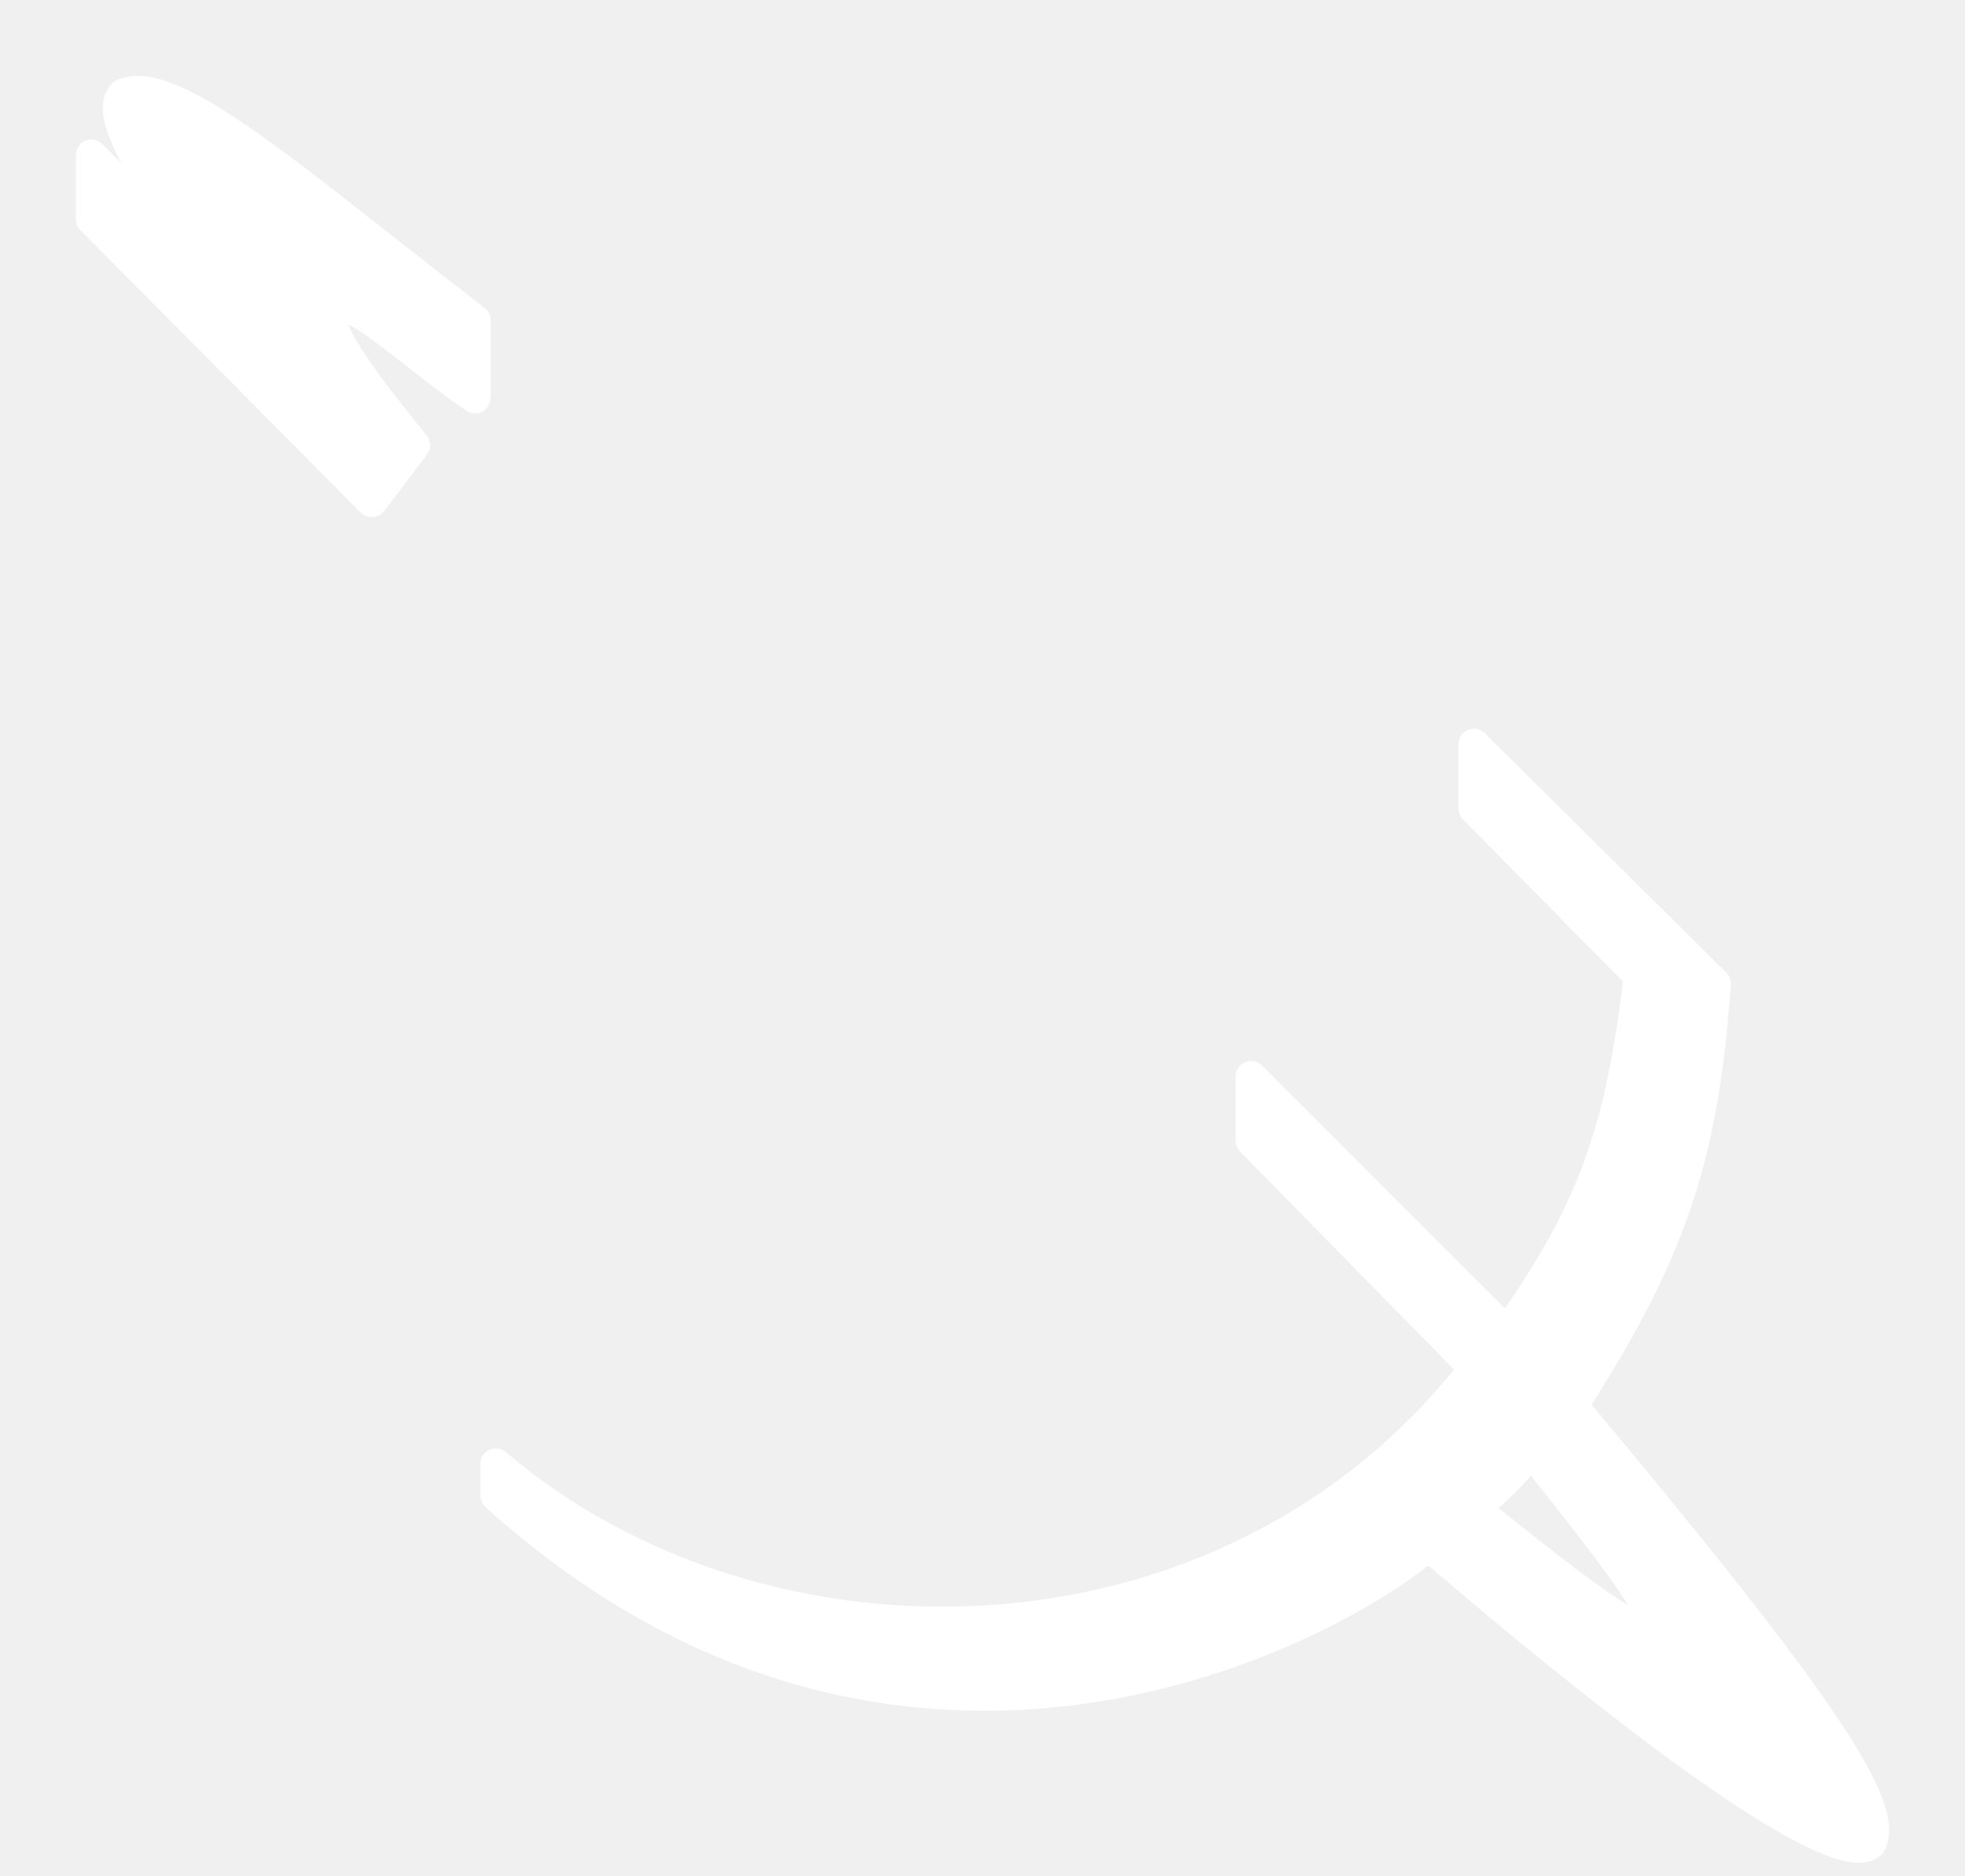
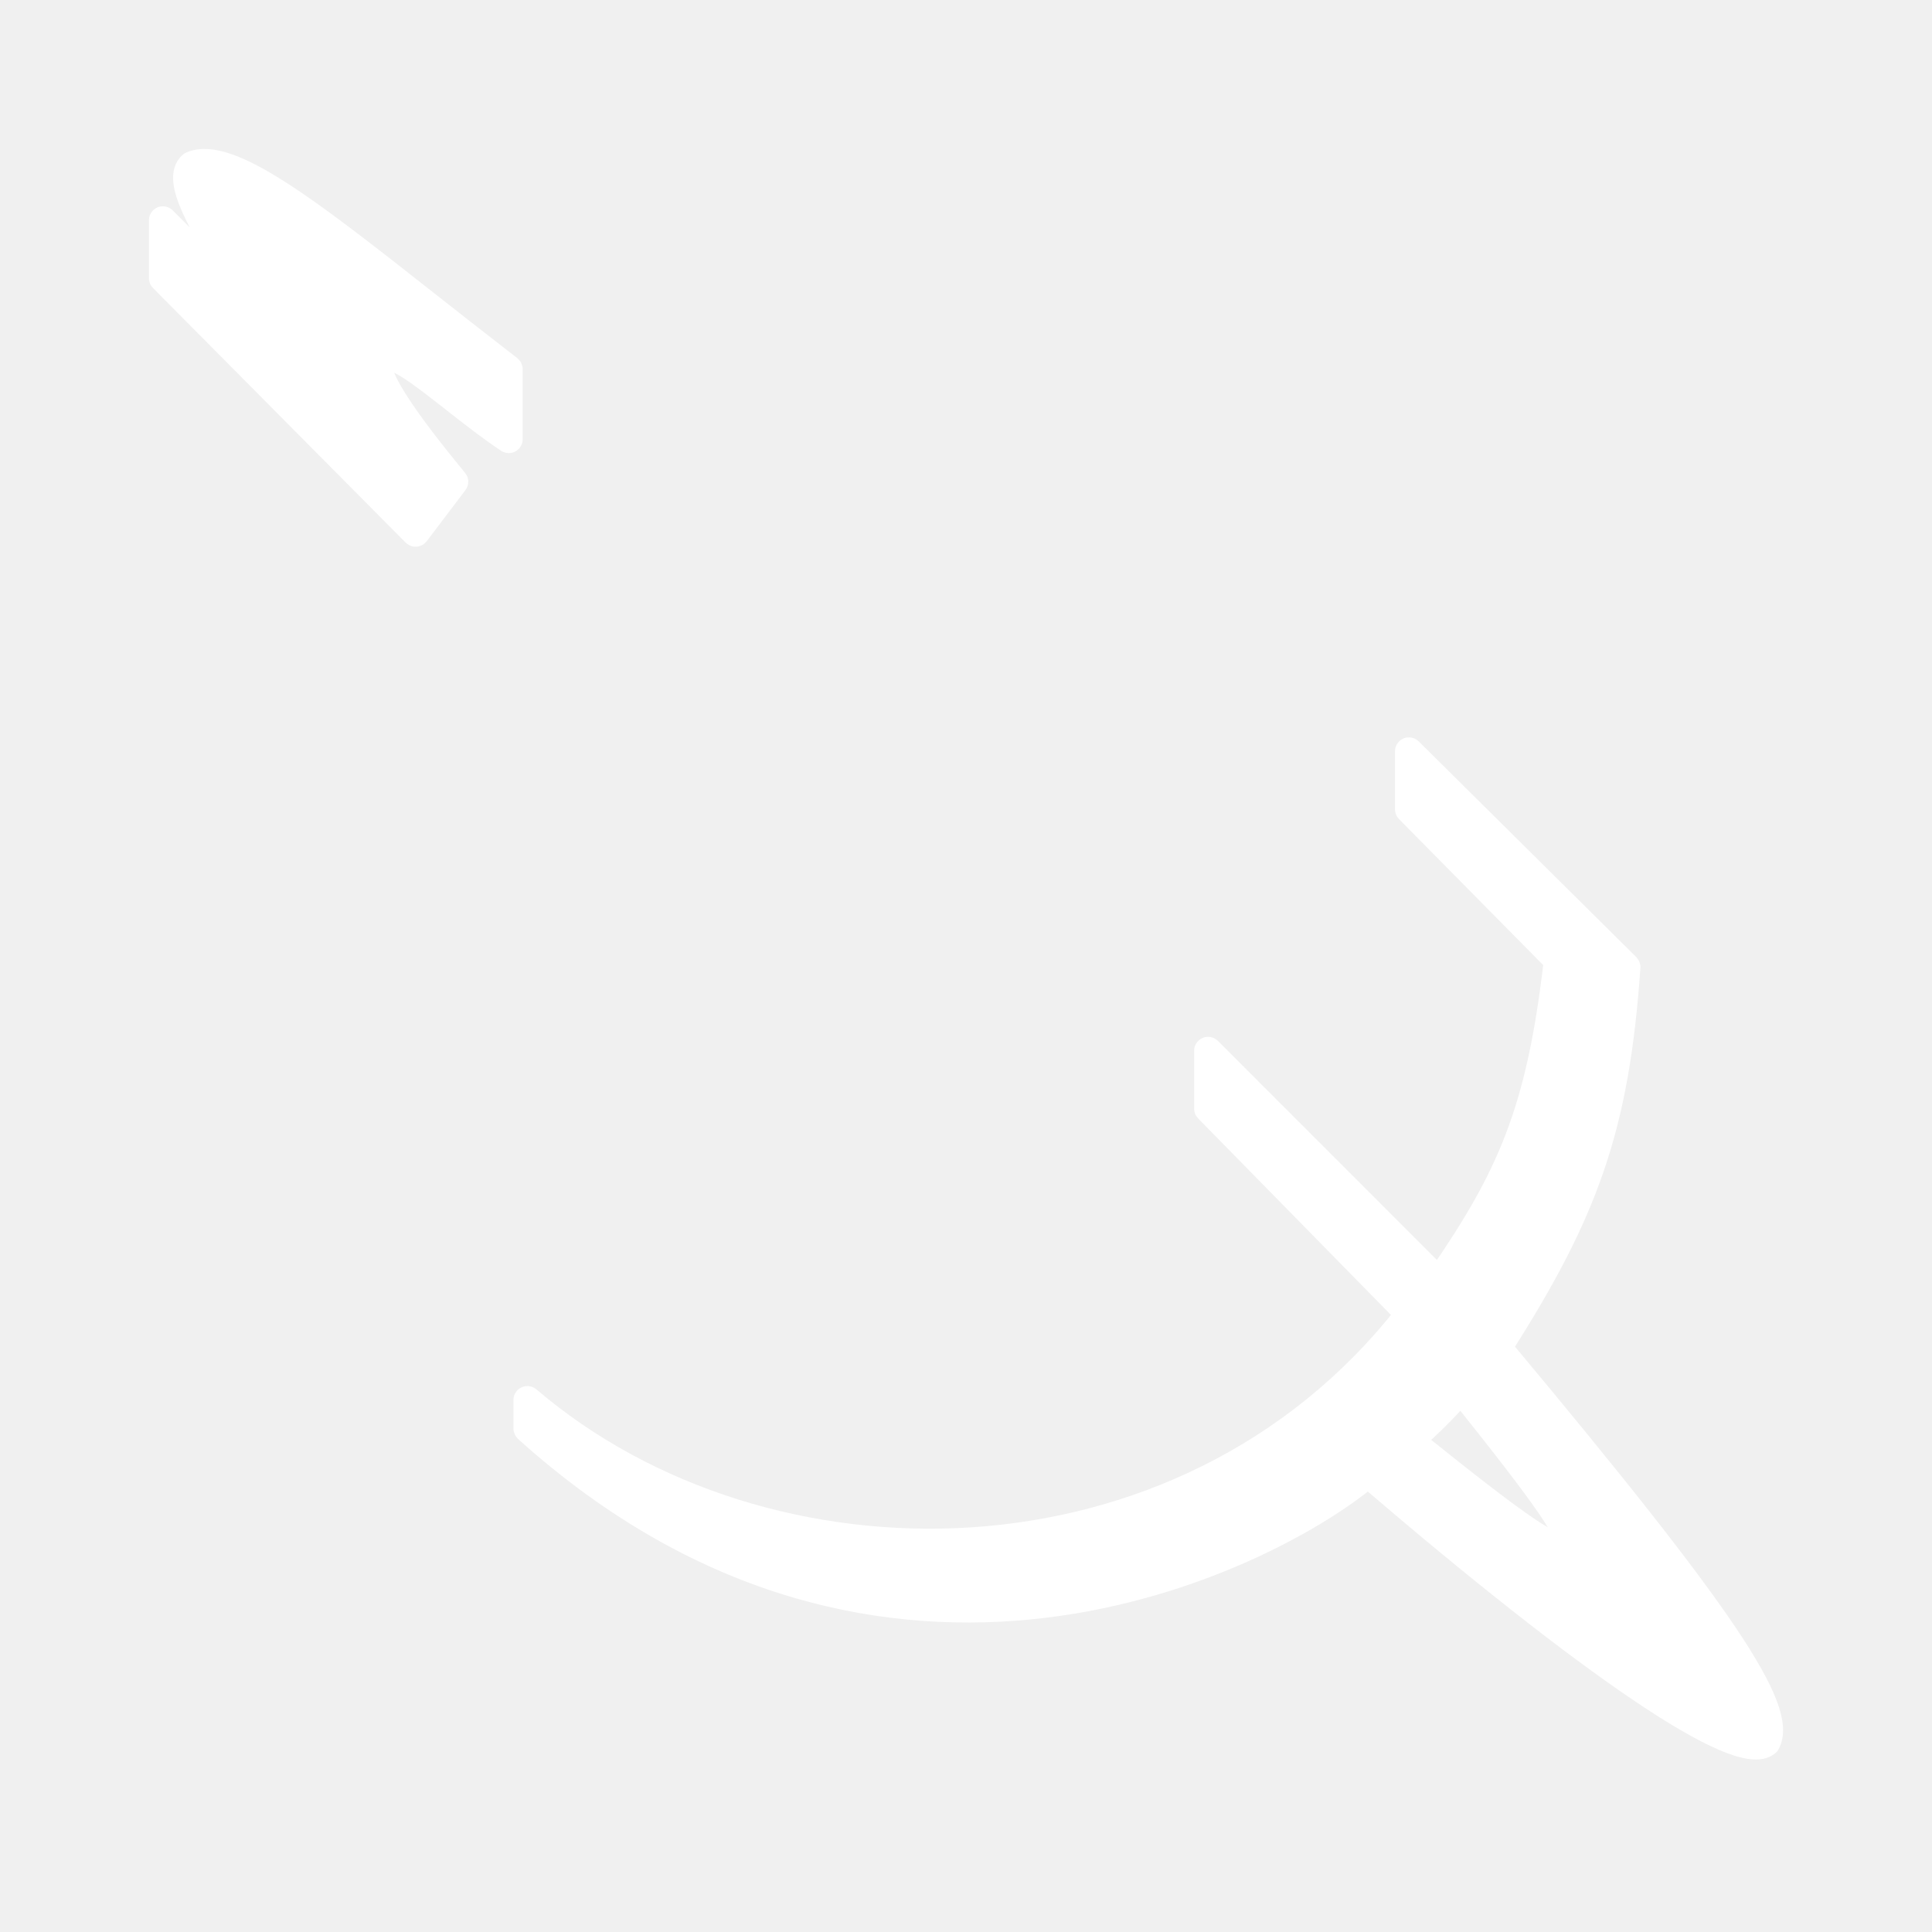
- <svg xmlns="http://www.w3.org/2000/svg" width="22" height="21" viewBox="0 0 22 21" fill="none">
-   <path d="M4.316 2.772C2.862 1.627 1.848 0.829 1.373 1.032C1.371 1.033 1.369 1.034 1.367 1.036C1.156 1.232 1.466 1.77 2.016 2.631C2.031 2.654 2 2.679 1.98 2.66L1.039 1.719C1.025 1.705 1 1.715 1 1.736V2.456C1 2.462 1.002 2.468 1.007 2.472L4.146 5.635C4.156 5.645 4.173 5.644 4.181 5.633L4.662 4.998C4.669 4.99 4.669 4.978 4.662 4.97C4.047 4.223 3.566 3.551 3.772 3.459C3.904 3.4 4.238 3.663 4.631 3.971C4.847 4.14 5.081 4.324 5.308 4.475C5.323 4.485 5.343 4.474 5.343 4.456V3.586C5.343 3.579 5.34 3.572 5.334 3.567C4.975 3.29 4.635 3.023 4.316 2.772Z" fill="white" />
-   <path fill-rule="evenodd" clip-rule="evenodd" d="M5.528 16.391V16.746C5.528 16.753 5.531 16.759 5.536 16.764C9.998 20.784 14.741 18.375 15.98 17.346C15.989 17.339 16 17.34 16.009 17.347C18.695 19.648 20.599 20.972 20.958 20.663C20.96 20.662 20.962 20.66 20.963 20.657C21.187 20.233 20.432 19.088 17.645 15.753C17.639 15.745 17.638 15.734 17.644 15.726C18.703 14.064 19.09 13.013 19.228 11.014C19.228 11.008 19.226 11.001 19.221 10.996L16.519 8.317C16.504 8.302 16.479 8.312 16.479 8.333V9.054C16.479 9.06 16.482 9.065 16.486 9.07L18.32 10.927C18.325 10.931 18.327 10.939 18.326 10.946C18.112 12.804 17.741 13.625 16.888 14.862C16.88 14.874 16.863 14.876 16.852 14.866L14.024 12.037C14.009 12.022 13.984 12.032 13.984 12.053V12.773C13.984 12.779 13.986 12.785 13.991 12.789L16.465 15.31C16.473 15.318 16.474 15.331 16.467 15.34C13.691 18.869 8.509 18.887 5.567 16.374C5.552 16.361 5.528 16.371 5.528 16.391ZM17.149 16.294C18.227 17.643 18.518 18.066 18.466 18.212C18.277 18.224 17.968 18.036 16.549 16.895C16.797 16.668 16.932 16.538 17.149 16.294Z" fill="white" />
-   <path d="M4.316 2.772C2.862 1.627 1.848 0.829 1.373 1.032C1.371 1.033 1.369 1.034 1.367 1.036C1.156 1.232 1.466 1.77 2.016 2.631C2.031 2.654 2 2.679 1.98 2.66L1.039 1.719C1.025 1.705 1 1.715 1 1.736V2.456C1 2.462 1.002 2.468 1.007 2.472L4.146 5.635C4.156 5.645 4.173 5.644 4.181 5.633L4.662 4.998C4.669 4.99 4.669 4.978 4.662 4.97C4.047 4.223 3.566 3.551 3.772 3.459C3.904 3.4 4.238 3.663 4.631 3.971C4.847 4.14 5.081 4.324 5.308 4.475C5.323 4.485 5.343 4.474 5.343 4.456V3.586C5.343 3.579 5.34 3.572 5.334 3.567C4.975 3.29 4.635 3.023 4.316 2.772Z" fill="white" />
-   <path fill-rule="evenodd" clip-rule="evenodd" d="M5.528 16.391V16.746C5.528 16.753 5.531 16.759 5.536 16.764C9.998 20.784 14.741 18.375 15.98 17.346C15.989 17.339 16 17.34 16.009 17.347C18.695 19.648 20.599 20.972 20.958 20.663C20.96 20.662 20.962 20.66 20.963 20.657C21.187 20.233 20.432 19.088 17.645 15.753C17.639 15.745 17.638 15.734 17.644 15.726C18.703 14.064 19.09 13.013 19.228 11.014C19.228 11.008 19.226 11.001 19.221 10.996L16.519 8.317C16.504 8.302 16.479 8.312 16.479 8.333V9.054C16.479 9.06 16.482 9.065 16.486 9.07L18.32 10.927C18.325 10.931 18.327 10.939 18.326 10.946C18.112 12.804 17.741 13.625 16.888 14.862C16.88 14.874 16.863 14.876 16.852 14.866L14.024 12.037C14.009 12.022 13.984 12.032 13.984 12.053V12.773C13.984 12.779 13.986 12.785 13.991 12.789L16.465 15.31C16.473 15.318 16.474 15.331 16.467 15.34C13.691 18.869 8.509 18.887 5.567 16.374C5.552 16.361 5.528 16.371 5.528 16.391ZM17.149 16.294C18.227 17.643 18.518 18.066 18.466 18.212C18.277 18.224 17.968 18.036 16.549 16.895C16.797 16.668 16.932 16.538 17.149 16.294Z" fill="white" />
-   <path d="M4.316 2.772C2.862 1.627 1.848 0.829 1.373 1.032C1.371 1.033 1.369 1.034 1.367 1.036C1.156 1.232 1.466 1.77 2.016 2.631C2.031 2.654 2 2.679 1.98 2.66L1.039 1.719C1.025 1.705 1 1.715 1 1.736V2.456C1 2.462 1.002 2.468 1.007 2.472L4.146 5.635C4.156 5.645 4.173 5.644 4.181 5.633L4.662 4.998C4.669 4.99 4.669 4.978 4.662 4.97C4.047 4.223 3.566 3.551 3.772 3.459C3.904 3.4 4.238 3.663 4.631 3.971C4.847 4.14 5.081 4.324 5.308 4.475C5.323 4.485 5.343 4.474 5.343 4.456V3.586C5.343 3.579 5.34 3.572 5.334 3.567C4.975 3.29 4.635 3.023 4.316 2.772ZM5.528 16.391V16.746C5.528 16.753 5.531 16.759 5.536 16.764C9.998 20.784 14.741 18.375 15.98 17.346C15.989 17.339 16 17.34 16.009 17.347C18.695 19.648 20.599 20.972 20.958 20.663C20.96 20.662 20.962 20.66 20.963 20.657C21.187 20.233 20.432 19.088 17.645 15.753C17.639 15.745 17.638 15.734 17.644 15.726C18.703 14.064 19.09 13.013 19.228 11.014C19.228 11.008 19.226 11.001 19.221 10.996L16.519 8.317C16.504 8.302 16.479 8.312 16.479 8.333V9.054C16.479 9.06 16.482 9.065 16.486 9.07L18.32 10.927C18.325 10.931 18.327 10.939 18.326 10.946C18.112 12.804 17.741 13.625 16.888 14.862C16.88 14.874 16.863 14.876 16.852 14.866L14.024 12.037C14.009 12.022 13.984 12.032 13.984 12.053V12.773C13.984 12.779 13.986 12.785 13.991 12.789L16.465 15.31C16.473 15.318 16.474 15.331 16.467 15.34C13.691 18.869 8.509 18.887 5.567 16.374C5.552 16.361 5.528 16.371 5.528 16.391ZM17.149 16.294C18.227 17.643 18.518 18.066 18.466 18.212C18.277 18.224 17.968 18.036 16.549 16.895C16.797 16.668 16.932 16.538 17.149 16.294Z" stroke="white" stroke-width="0.3" />
+ <svg xmlns="http://www.w3.org/2000/svg" width="24" height="24" viewBox="0 0 24 24" fill="none">
+   <path d="M5.316 3.772C3.862 2.627 2.848 1.829 2.373 2.032C2.371 2.033 2.369 2.034 2.367 2.036C2.156 2.232 2.466 2.77 3.016 3.631C3.031 3.654 3 3.679 2.98 3.66L2.039 2.719C2.025 2.705 2 2.715 2 2.736V3.456C2 3.462 2.002 3.468 2.007 3.472L5.146 6.635C5.156 6.645 5.173 6.644 5.181 6.633L5.662 5.998C5.669 5.99 5.669 5.978 5.662 5.97C5.047 5.223 4.566 4.551 4.772 4.459C4.904 4.4 5.238 4.663 5.631 4.971C5.847 5.14 6.081 5.324 6.308 5.475C6.323 5.485 6.343 5.474 6.343 5.456V4.586C6.343 4.579 6.34 4.572 6.334 4.567C5.975 4.29 5.635 4.023 5.316 3.772Z" fill="white" />
+   <path fill-rule="evenodd" clip-rule="evenodd" d="M6.528 17.391V17.746C6.528 17.753 6.531 17.759 6.536 17.764C10.998 21.784 15.741 19.375 16.98 18.346C16.989 18.339 17 18.34 17.009 18.347C19.695 20.648 21.599 21.972 21.958 21.663C21.96 21.662 21.962 21.66 21.963 21.657C22.187 21.233 21.432 20.088 18.645 16.753C18.639 16.745 18.638 16.734 18.644 16.726C19.703 15.064 20.09 14.013 20.228 12.014C20.228 12.008 20.226 12.001 20.221 11.996L17.519 9.317C17.504 9.302 17.479 9.312 17.479 9.333V10.054C17.479 10.06 17.482 10.066 17.486 10.07L19.32 11.927C19.325 11.931 19.327 11.939 19.326 11.946C19.112 13.804 18.741 14.625 17.888 15.862C17.88 15.874 17.863 15.876 17.852 15.866L15.024 13.037C15.009 13.022 14.984 13.032 14.984 13.053V13.773C14.984 13.779 14.986 13.785 14.991 13.789L17.465 16.31C17.473 16.318 17.474 16.331 17.467 16.34C14.691 19.869 9.509 19.887 6.567 17.374C6.552 17.361 6.528 17.371 6.528 17.391ZM18.149 17.294C19.227 18.643 19.518 19.066 19.466 19.212C19.277 19.224 18.968 19.036 17.549 17.895C17.797 17.668 17.932 17.538 18.149 17.294Z" fill="white" />
+   <path d="M5.316 3.772C3.862 2.627 2.848 1.829 2.373 2.032C2.371 2.033 2.369 2.034 2.367 2.036C2.156 2.232 2.466 2.77 3.016 3.631C3.031 3.654 3 3.679 2.98 3.66L2.039 2.719C2.025 2.705 2 2.715 2 2.736V3.456C2 3.462 2.002 3.468 2.007 3.472L5.146 6.635C5.156 6.645 5.173 6.644 5.181 6.633L5.662 5.998C5.669 5.99 5.669 5.978 5.662 5.97C5.047 5.223 4.566 4.551 4.772 4.459C4.904 4.4 5.238 4.663 5.631 4.971C5.847 5.14 6.081 5.324 6.308 5.475C6.323 5.485 6.343 5.474 6.343 5.456V4.586C6.343 4.579 6.34 4.572 6.334 4.567C5.975 4.29 5.635 4.023 5.316 3.772Z" fill="white" />
+   <path fill-rule="evenodd" clip-rule="evenodd" d="M6.528 17.391V17.746C6.528 17.753 6.531 17.759 6.536 17.764C10.998 21.784 15.741 19.375 16.98 18.346C16.989 18.339 17 18.34 17.009 18.347C19.695 20.648 21.599 21.972 21.958 21.663C21.96 21.662 21.962 21.66 21.963 21.657C22.187 21.233 21.432 20.088 18.645 16.753C18.639 16.745 18.638 16.734 18.644 16.726C19.703 15.064 20.09 14.013 20.228 12.014C20.228 12.008 20.226 12.001 20.221 11.996L17.519 9.317C17.504 9.302 17.479 9.312 17.479 9.333V10.054C17.479 10.06 17.482 10.066 17.486 10.07L19.32 11.927C19.325 11.931 19.327 11.939 19.326 11.946C19.112 13.804 18.741 14.625 17.888 15.862C17.88 15.874 17.863 15.876 17.852 15.866L15.024 13.037C15.009 13.022 14.984 13.032 14.984 13.053V13.773C14.984 13.779 14.986 13.785 14.991 13.789L17.465 16.31C17.473 16.318 17.474 16.331 17.467 16.34C14.691 19.869 9.509 19.887 6.567 17.374C6.552 17.361 6.528 17.371 6.528 17.391ZM18.149 17.294C19.227 18.643 19.518 19.066 19.466 19.212C19.277 19.224 18.968 19.036 17.549 17.895C17.797 17.668 17.932 17.538 18.149 17.294Z" fill="white" />
+   <path d="M5.316 3.772C3.862 2.627 2.848 1.829 2.373 2.032C2.371 2.033 2.369 2.034 2.367 2.036C2.156 2.232 2.466 2.77 3.016 3.631C3.031 3.654 3 3.679 2.98 3.66L2.039 2.719C2.025 2.705 2 2.715 2 2.736V3.456C2 3.462 2.002 3.468 2.007 3.472L5.146 6.635C5.156 6.645 5.173 6.644 5.181 6.633L5.662 5.998C5.669 5.99 5.669 5.978 5.662 5.97C5.047 5.223 4.566 4.551 4.772 4.459C4.904 4.4 5.238 4.663 5.631 4.971C5.847 5.14 6.081 5.324 6.308 5.475C6.323 5.485 6.343 5.474 6.343 5.456V4.586C6.343 4.579 6.34 4.572 6.334 4.567C5.975 4.29 5.635 4.023 5.316 3.772ZM6.528 17.391V17.746C6.528 17.753 6.531 17.759 6.536 17.764C10.998 21.784 15.741 19.375 16.98 18.346C16.989 18.339 17 18.34 17.009 18.347C19.695 20.648 21.599 21.972 21.958 21.663C21.96 21.662 21.962 21.66 21.963 21.657C22.187 21.233 21.432 20.088 18.645 16.753C18.639 16.745 18.638 16.734 18.644 16.726C19.703 15.064 20.09 14.013 20.228 12.014C20.228 12.008 20.226 12.001 20.221 11.996L17.519 9.317C17.504 9.302 17.479 9.312 17.479 9.333V10.054C17.479 10.06 17.482 10.066 17.486 10.07L19.32 11.927C19.325 11.931 19.327 11.939 19.326 11.946C19.112 13.804 18.741 14.625 17.888 15.862C17.88 15.874 17.863 15.876 17.852 15.866L15.024 13.037C15.009 13.022 14.984 13.032 14.984 13.053V13.773C14.984 13.779 14.986 13.785 14.991 13.789L17.465 16.31C17.473 16.318 17.474 16.331 17.467 16.34C14.691 19.869 9.509 19.887 6.567 17.374C6.552 17.361 6.528 17.371 6.528 17.391ZM18.149 17.294C19.227 18.643 19.518 19.066 19.466 19.212C19.277 19.224 18.968 19.036 17.549 17.895C17.797 17.668 17.932 17.538 18.149 17.294Z" stroke="white" stroke-width="0.3" />
</svg>
